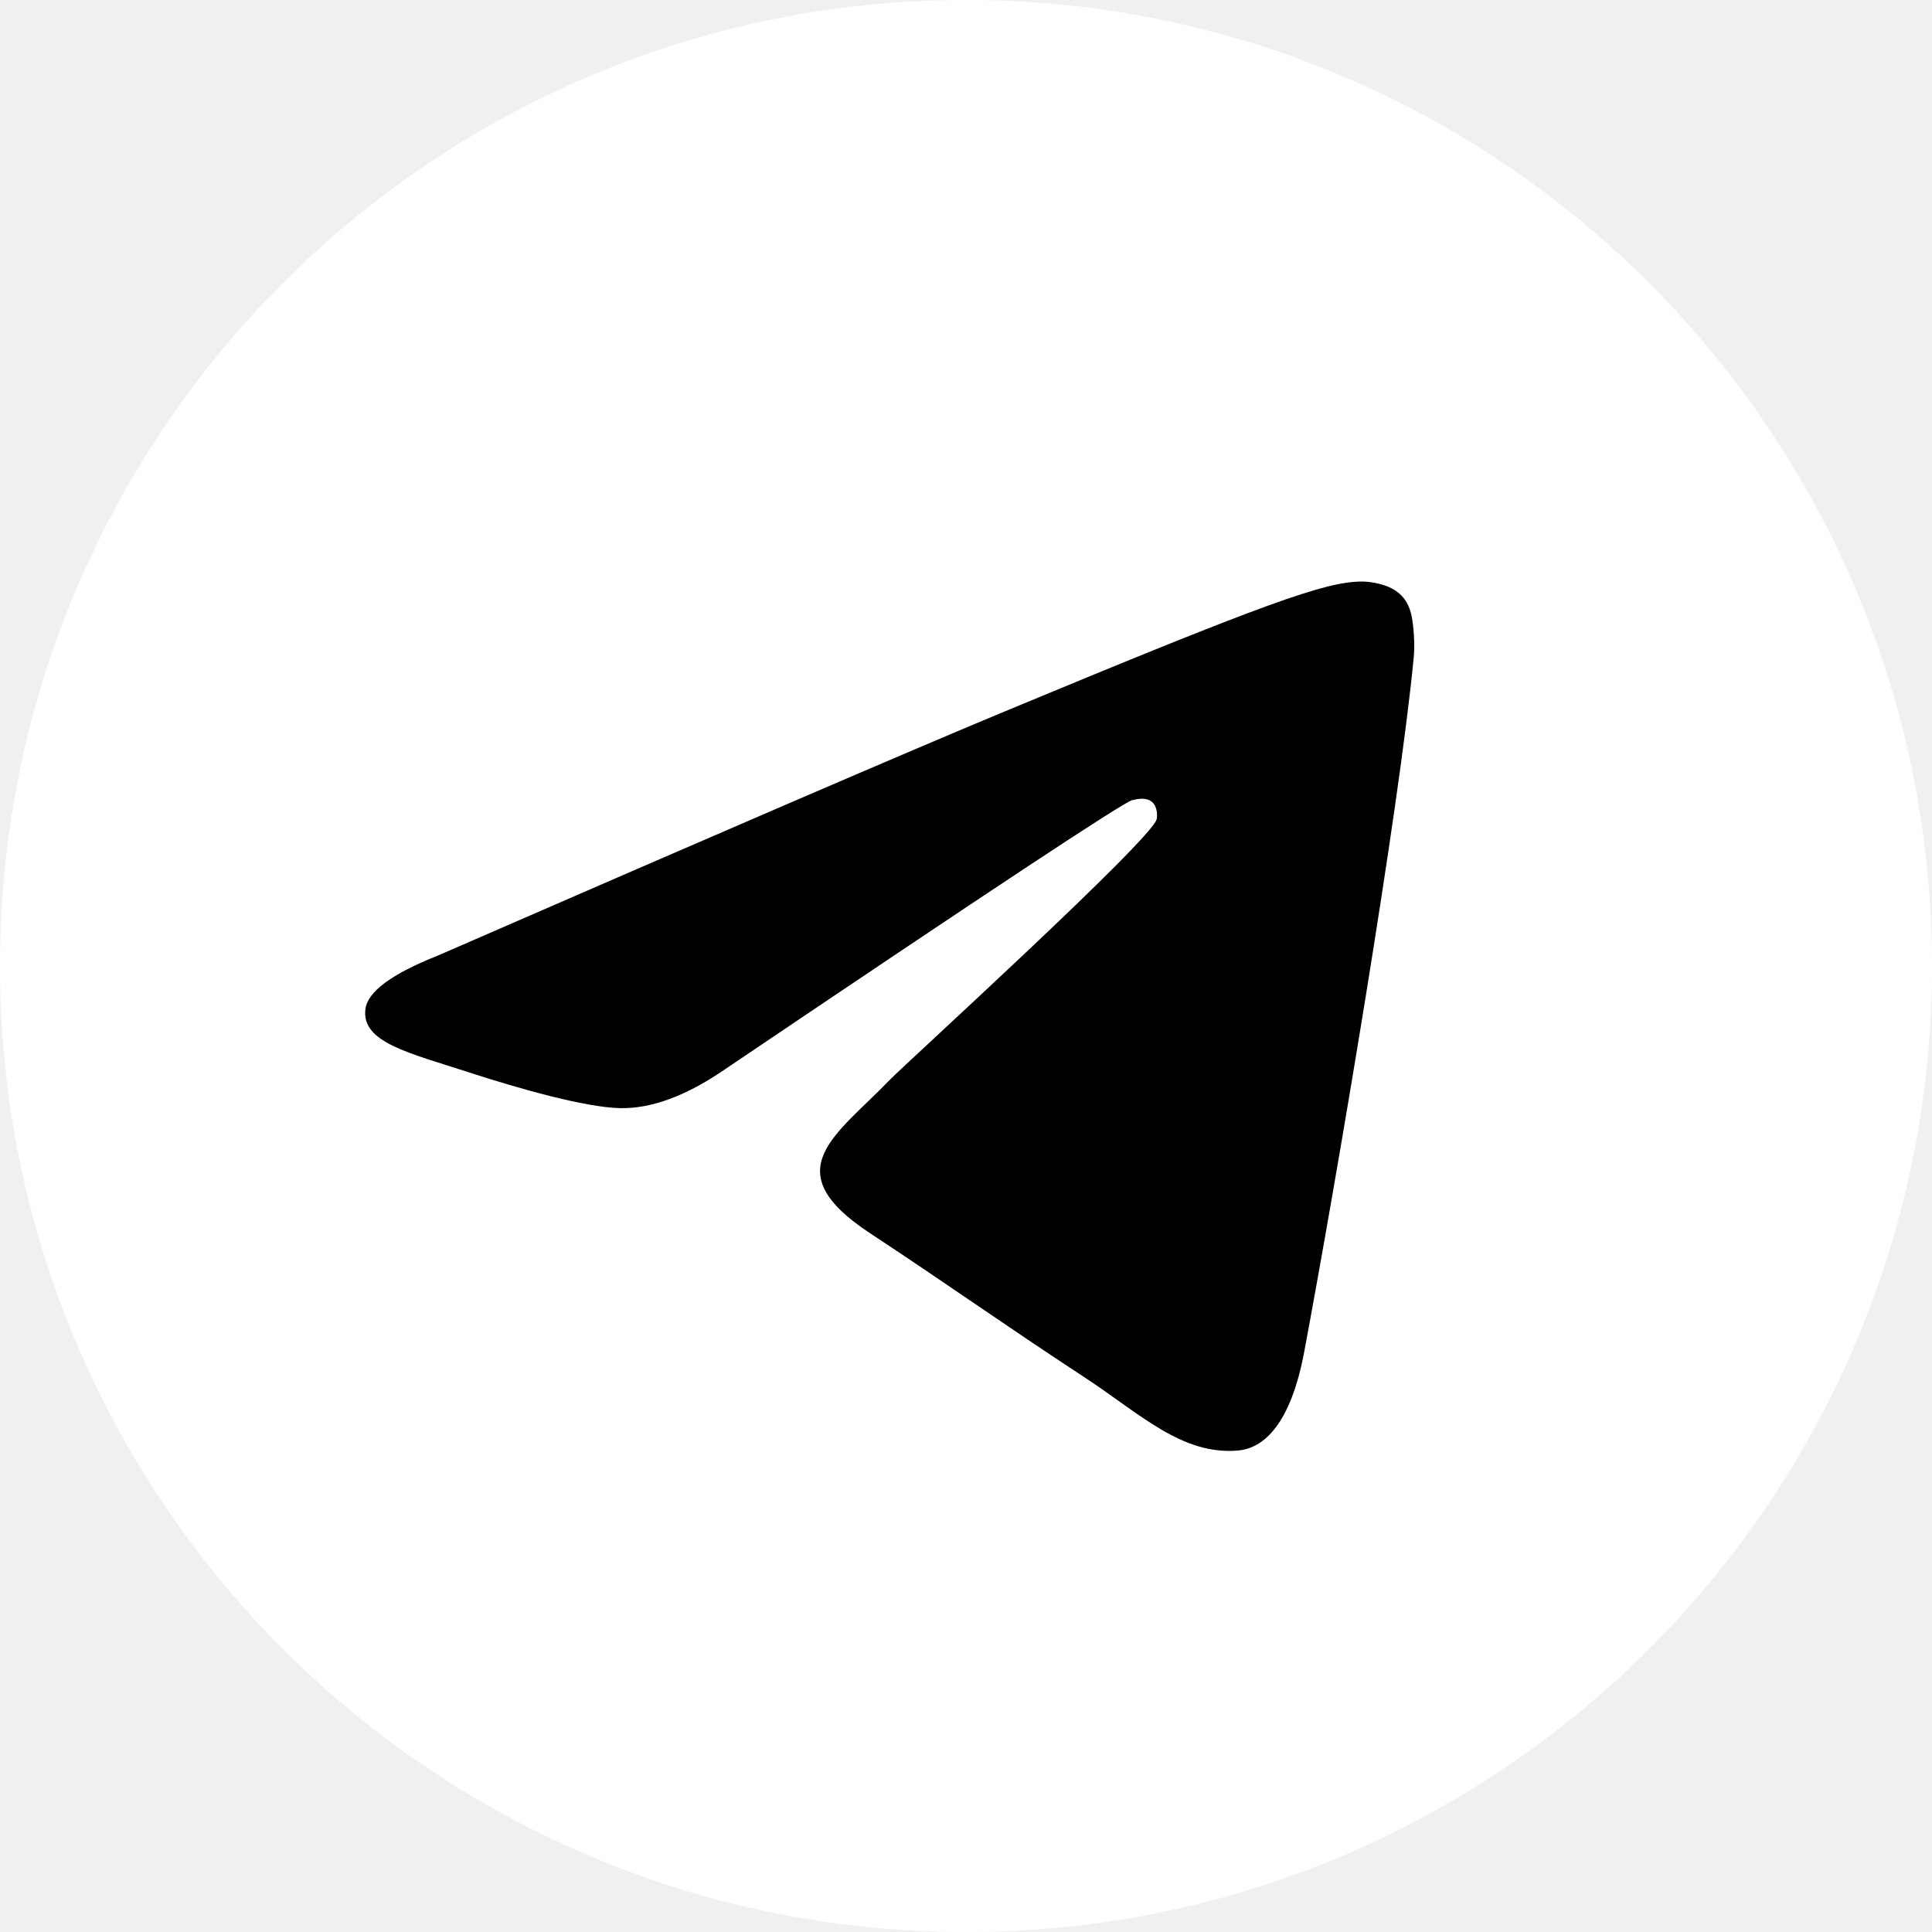
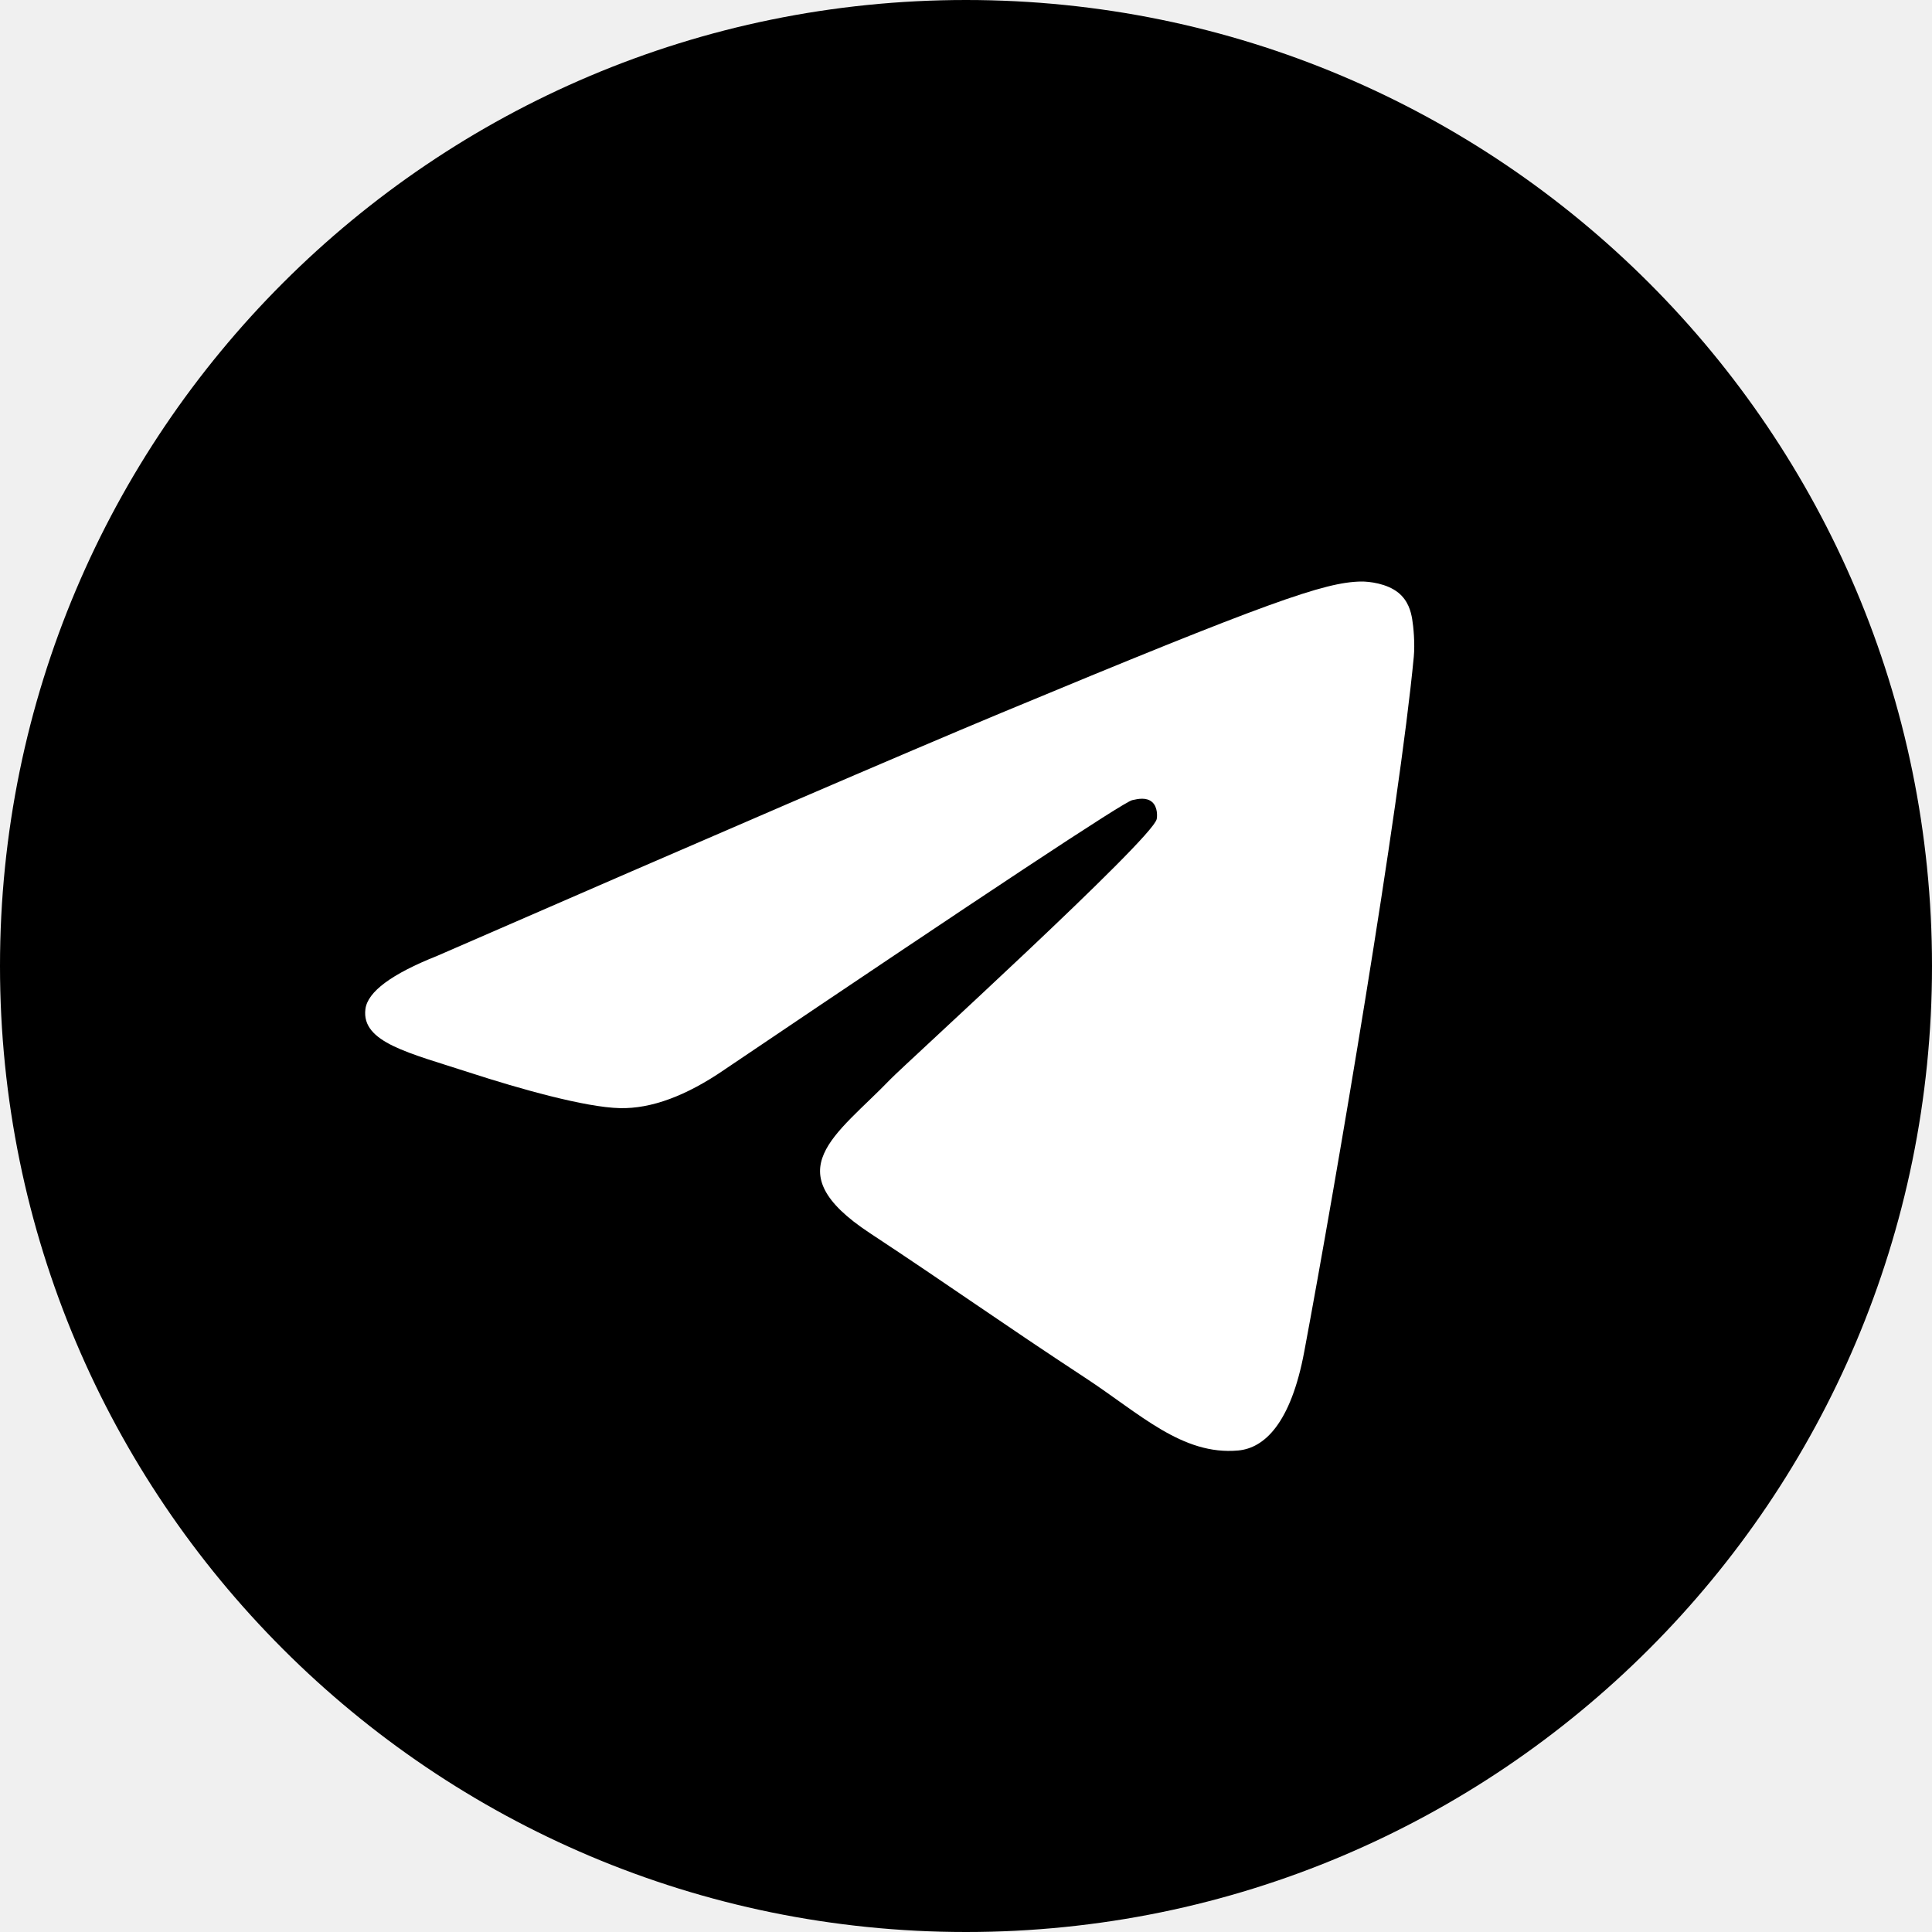
<svg xmlns="http://www.w3.org/2000/svg" width="30" height="30" viewBox="0 0 30 30" fill="none">
-   <path d="M15 30C23.284 30 30 23.284 30 15C30 6.716 23.284 0 15 0C6.716 0 0 6.716 0 15C0 23.284 6.716 30 15 30Z" fill="url(#paint0_linear_48_148)" />
-   <path fill-rule="evenodd" clip-rule="evenodd" d="M6.79 14.842C11.163 12.937 14.079 11.681 15.537 11.074C19.703 9.341 20.569 9.04 21.133 9.03C21.257 9.028 21.535 9.059 21.714 9.204C21.866 9.328 21.908 9.494 21.928 9.611C21.948 9.727 21.973 9.993 21.953 10.201C21.727 12.573 20.75 18.329 20.253 20.985C20.043 22.11 19.629 22.486 19.228 22.523C18.357 22.603 17.696 21.948 16.852 21.395C15.532 20.529 14.786 19.991 13.505 19.146C12.024 18.17 12.984 17.634 13.828 16.757C14.049 16.528 17.887 13.037 17.961 12.72C17.97 12.68 17.979 12.533 17.891 12.455C17.803 12.377 17.674 12.403 17.58 12.425C17.448 12.455 15.339 13.849 11.253 16.607C10.655 17.018 10.112 17.218 9.627 17.207C9.091 17.196 8.061 16.905 7.295 16.656C6.356 16.35 5.609 16.189 5.674 15.67C5.708 15.4 6.08 15.124 6.79 14.842Z" fill="black" />
+   <path d="M15 30C23.284 30 30 23.284 30 15C30 6.716 23.284 0 15 0C6.716 0 0 6.716 0 15C0 23.284 6.716 30 15 30Z" fill="url(#paint0_linear_9_180)" />
+   <path fill-rule="evenodd" clip-rule="evenodd" d="M6.79 14.842C11.163 12.937 14.079 11.681 15.537 11.074C19.703 9.341 20.569 9.04 21.133 9.03C21.257 9.028 21.535 9.059 21.714 9.204C21.866 9.328 21.908 9.494 21.928 9.611C21.948 9.727 21.973 9.993 21.953 10.201C21.727 12.573 20.75 18.329 20.253 20.985C20.043 22.11 19.629 22.486 19.228 22.523C18.357 22.603 17.696 21.948 16.852 21.395C15.532 20.529 14.786 19.991 13.505 19.146C12.024 18.17 12.984 17.634 13.828 16.757C14.049 16.528 17.887 13.037 17.961 12.72C17.97 12.68 17.979 12.533 17.891 12.455C17.803 12.377 17.674 12.403 17.58 12.425C17.448 12.455 15.339 13.849 11.253 16.607C10.655 17.018 10.112 17.218 9.627 17.207C9.091 17.196 8.061 16.905 7.295 16.656C6.356 16.35 5.609 16.189 5.674 15.67C5.708 15.4 6.08 15.124 6.79 14.842Z" fill="white" />
  <defs>
-     <linearGradient id="paint0_linear_48_148" x1="15" y1="0" x2="15" y2="29.777" gradientUnits="userSpaceOnUse">
-       <stop stop-color="white" />
-       <stop offset="1" stop-color="white" />
+     <linearGradient id="paint0_linear_9_180" x1="15" y1="0" x2="15" y2="29.777" gradientUnits="userSpaceOnUse">
+       <stop />
+       <stop offset="1" />
    </linearGradient>
  </defs>
</svg>
